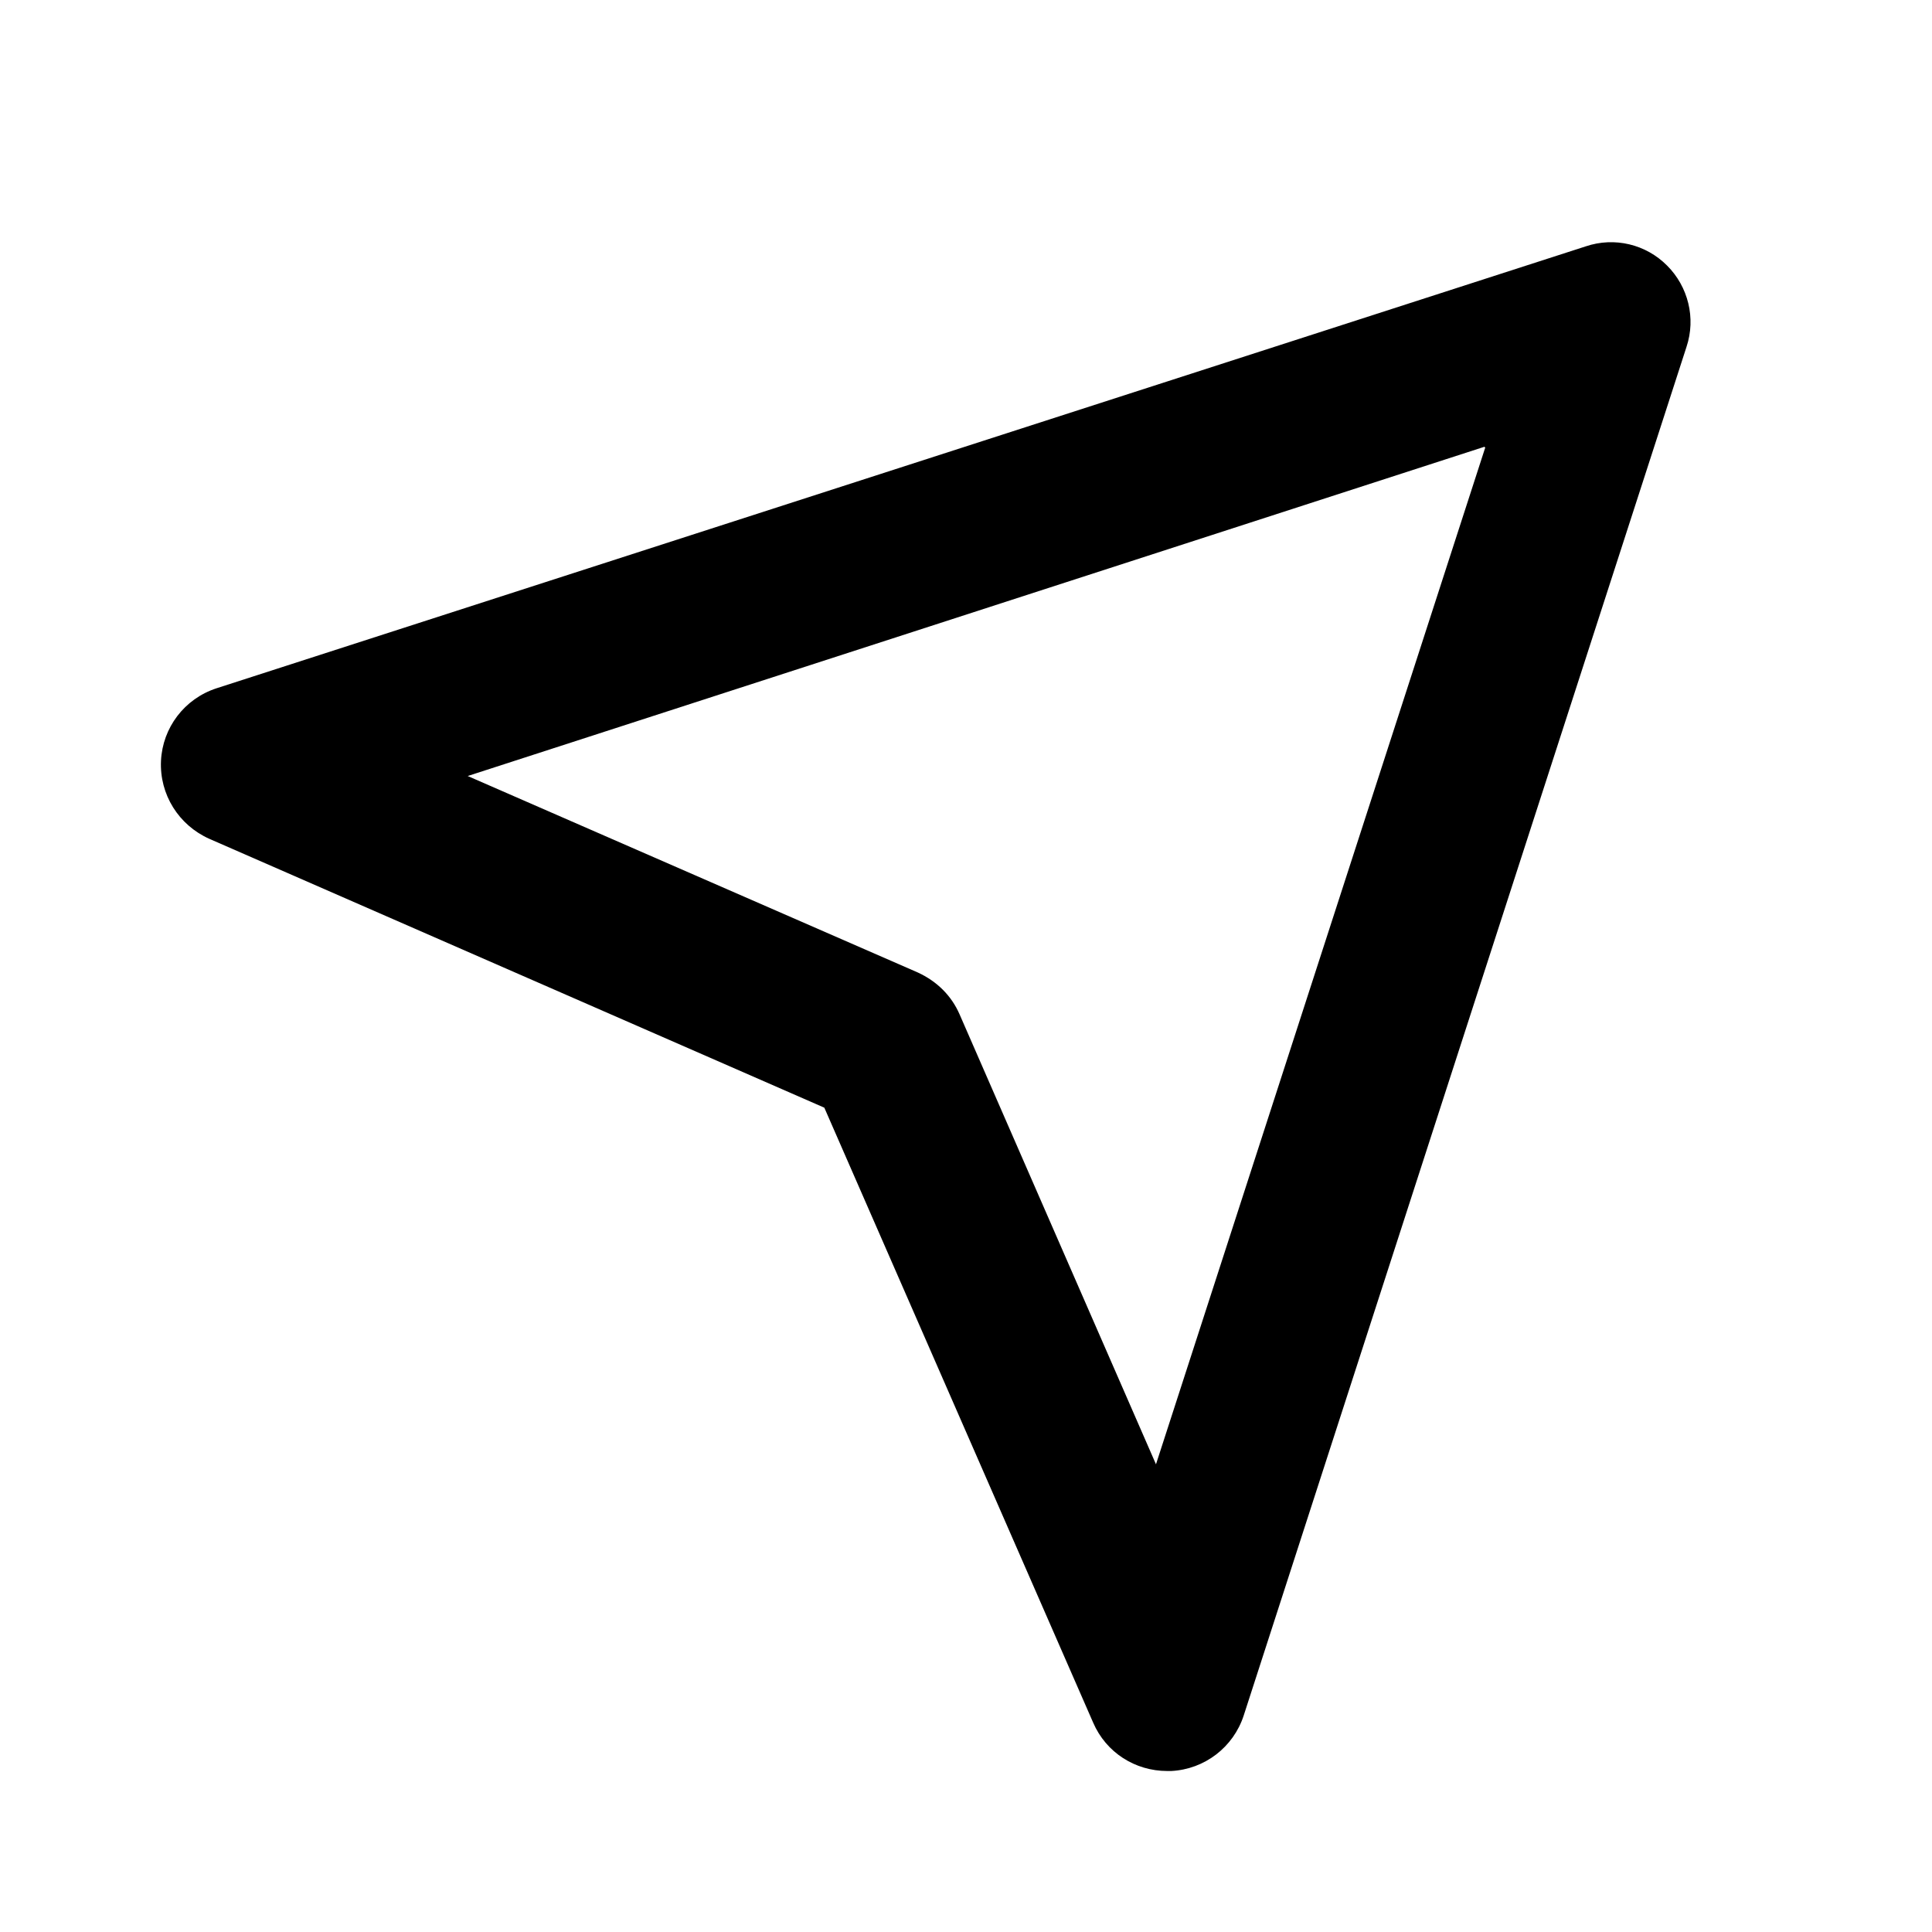
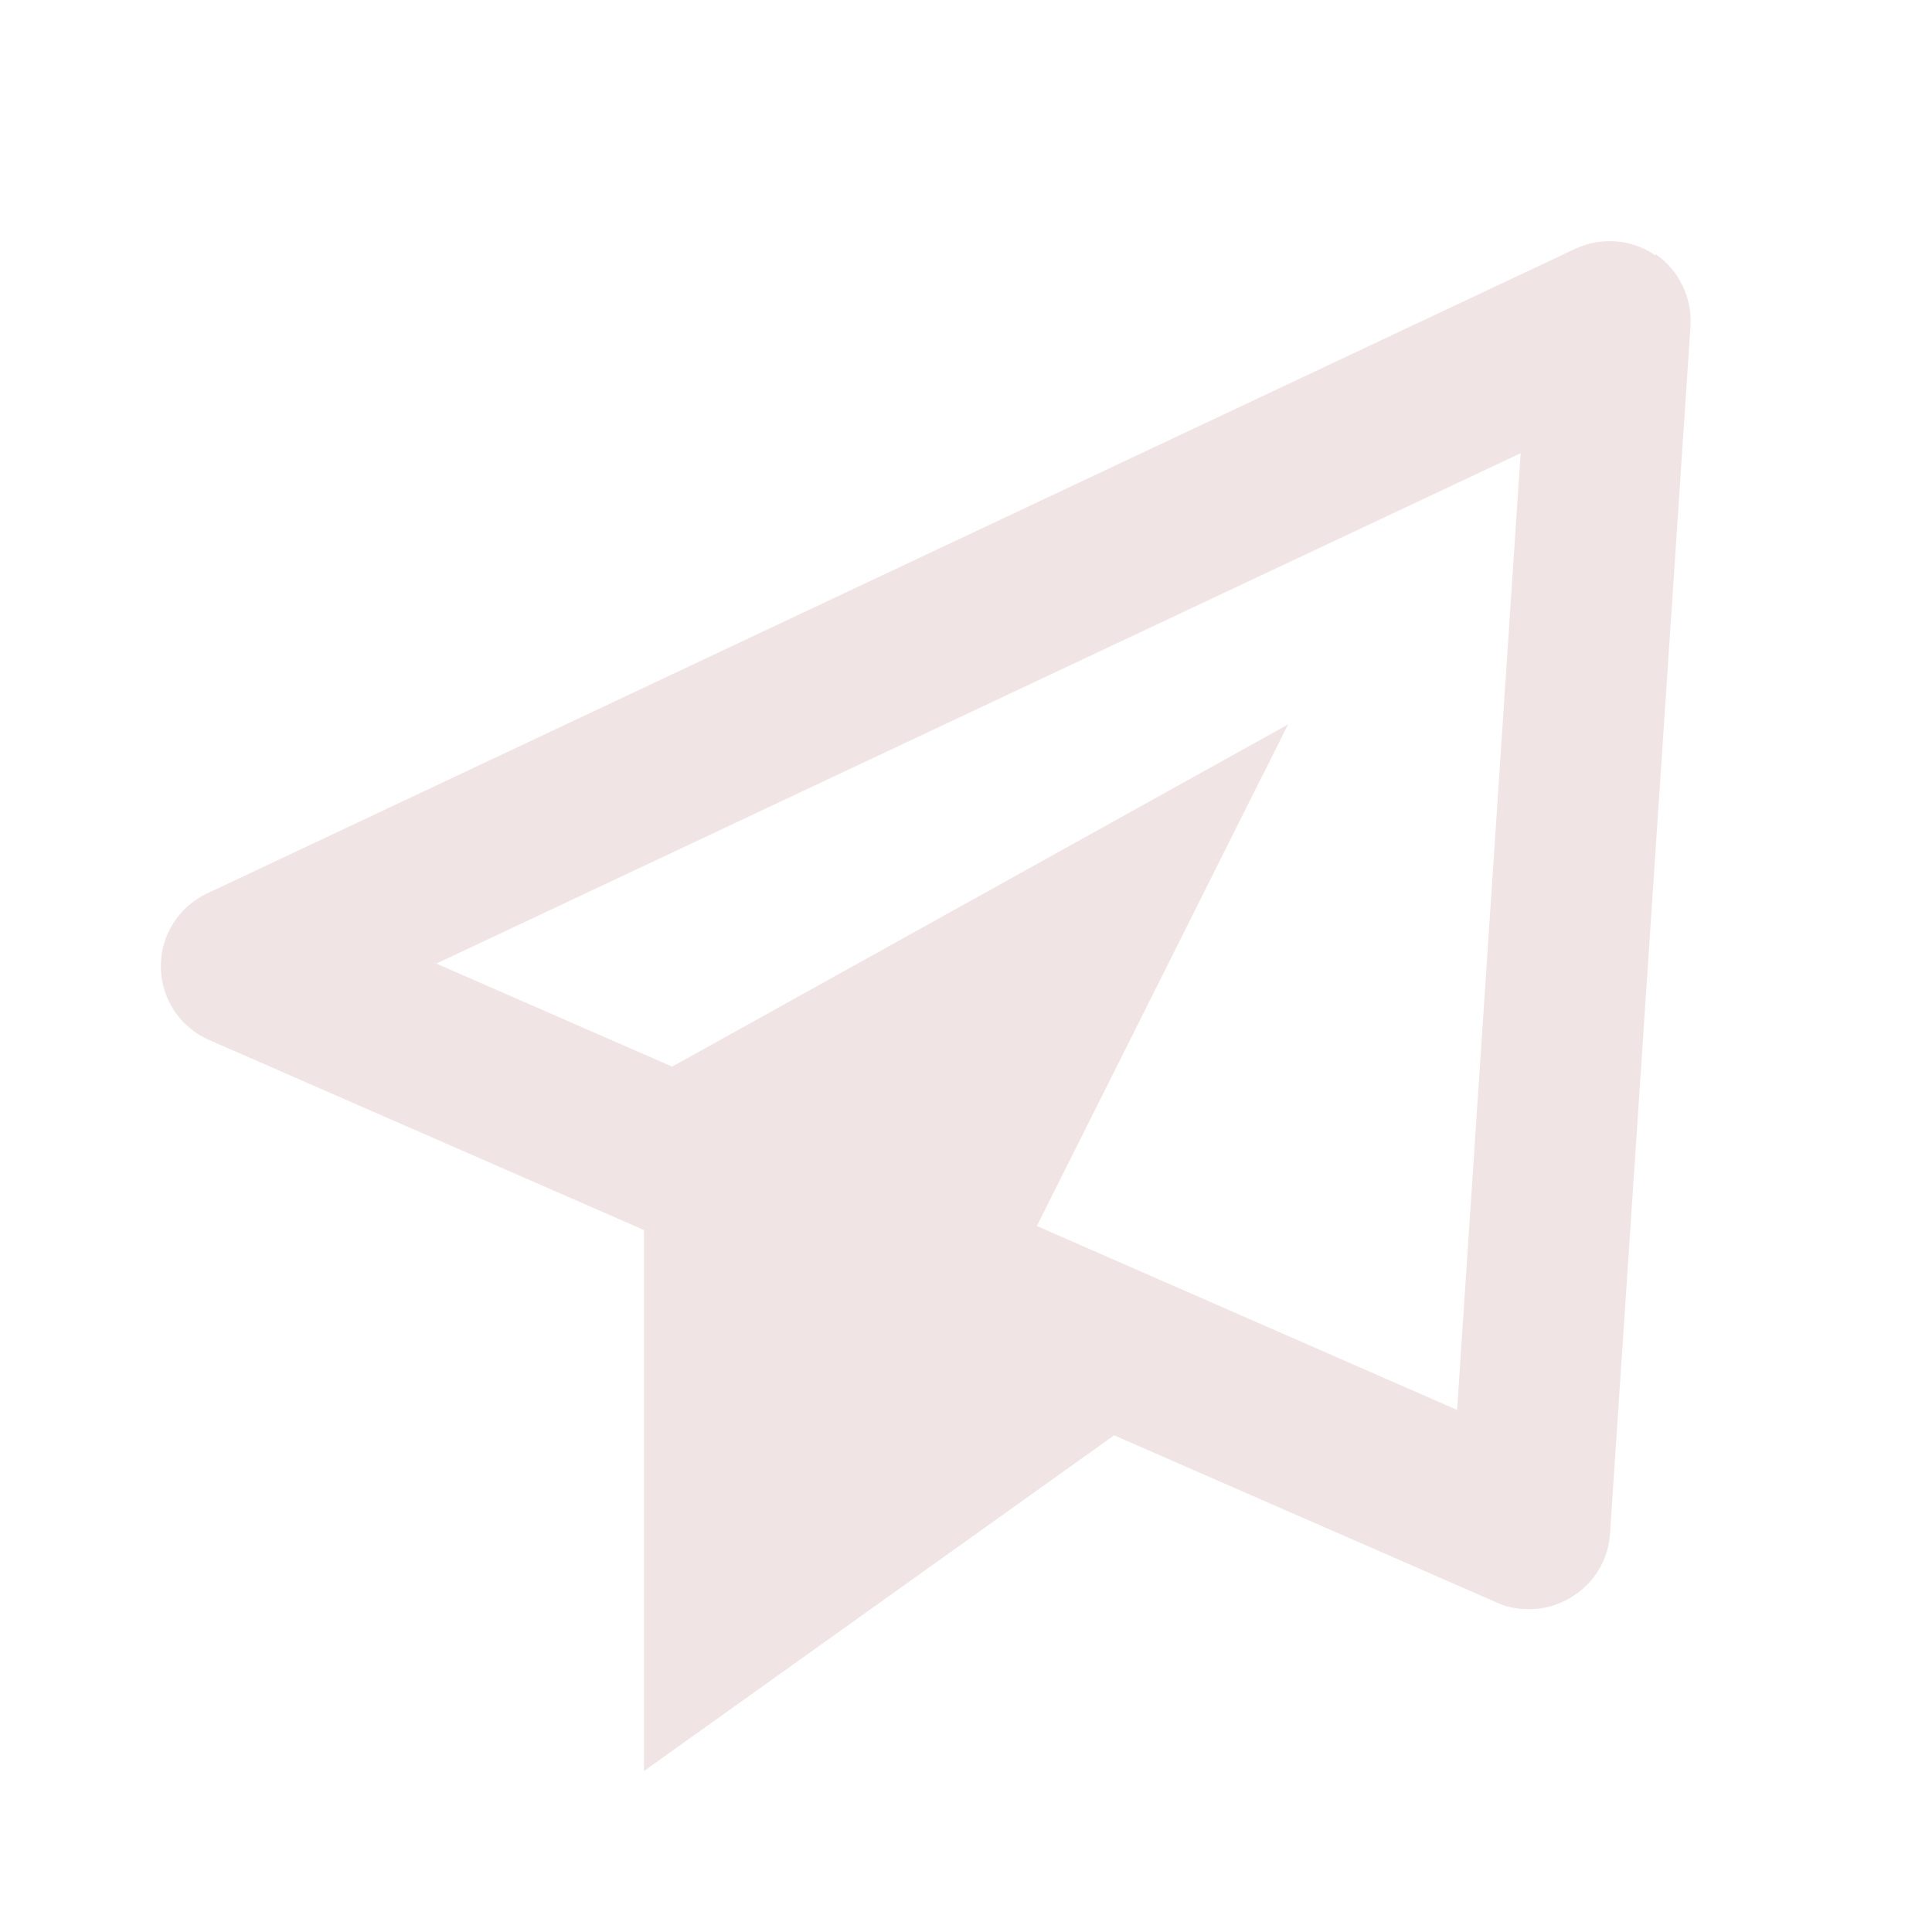
- <svg xmlns="http://www.w3.org/2000/svg" width="24" height="24" fill="currentColor" viewBox="0 0 24 24" transform="" id="injected-svg">
-   <path d="m2.6 10.42 7.64 3.34 3.34 7.64c.16.37.52.6.92.6h.05a1 1 0 0 0 .9-.69l5.5-17c.12-.36.02-.75-.24-1.01a.98.98 0 0 0-1.01-.24L2.69 8.55c-.4.13-.67.49-.69.9-.02.42.22.8.6.97m15.85-4.86-4.09 12.63-2.44-5.59c-.1-.23-.28-.41-.52-.52L5.81 9.64l12.63-4.09Z" />
+ <svg xmlns="http://www.w3.org/2000/svg" width="24" height="24" fill="#f1e4e4" viewBox="0 0 24 24" transform="" id="injected-svg">
+   <path d="M20.56 3.17c-.29-.2-.67-.23-.99-.08l-17 8.01a.999.999 0 0 0 .03 1.82L8 15.28V22l5.84-4.17 4.76 2.08c.13.06.26.08.4.08.18 0 .36-.05.52-.15a.99.99 0 0 0 .48-.79l1-15c.02-.35-.14-.69-.43-.89Zm-2.47 14.34-5.21-2.28L16 9l-7.65 4.25-2.93-1.28 13.47-6.34-.79 11.89Z" />
</svg>
